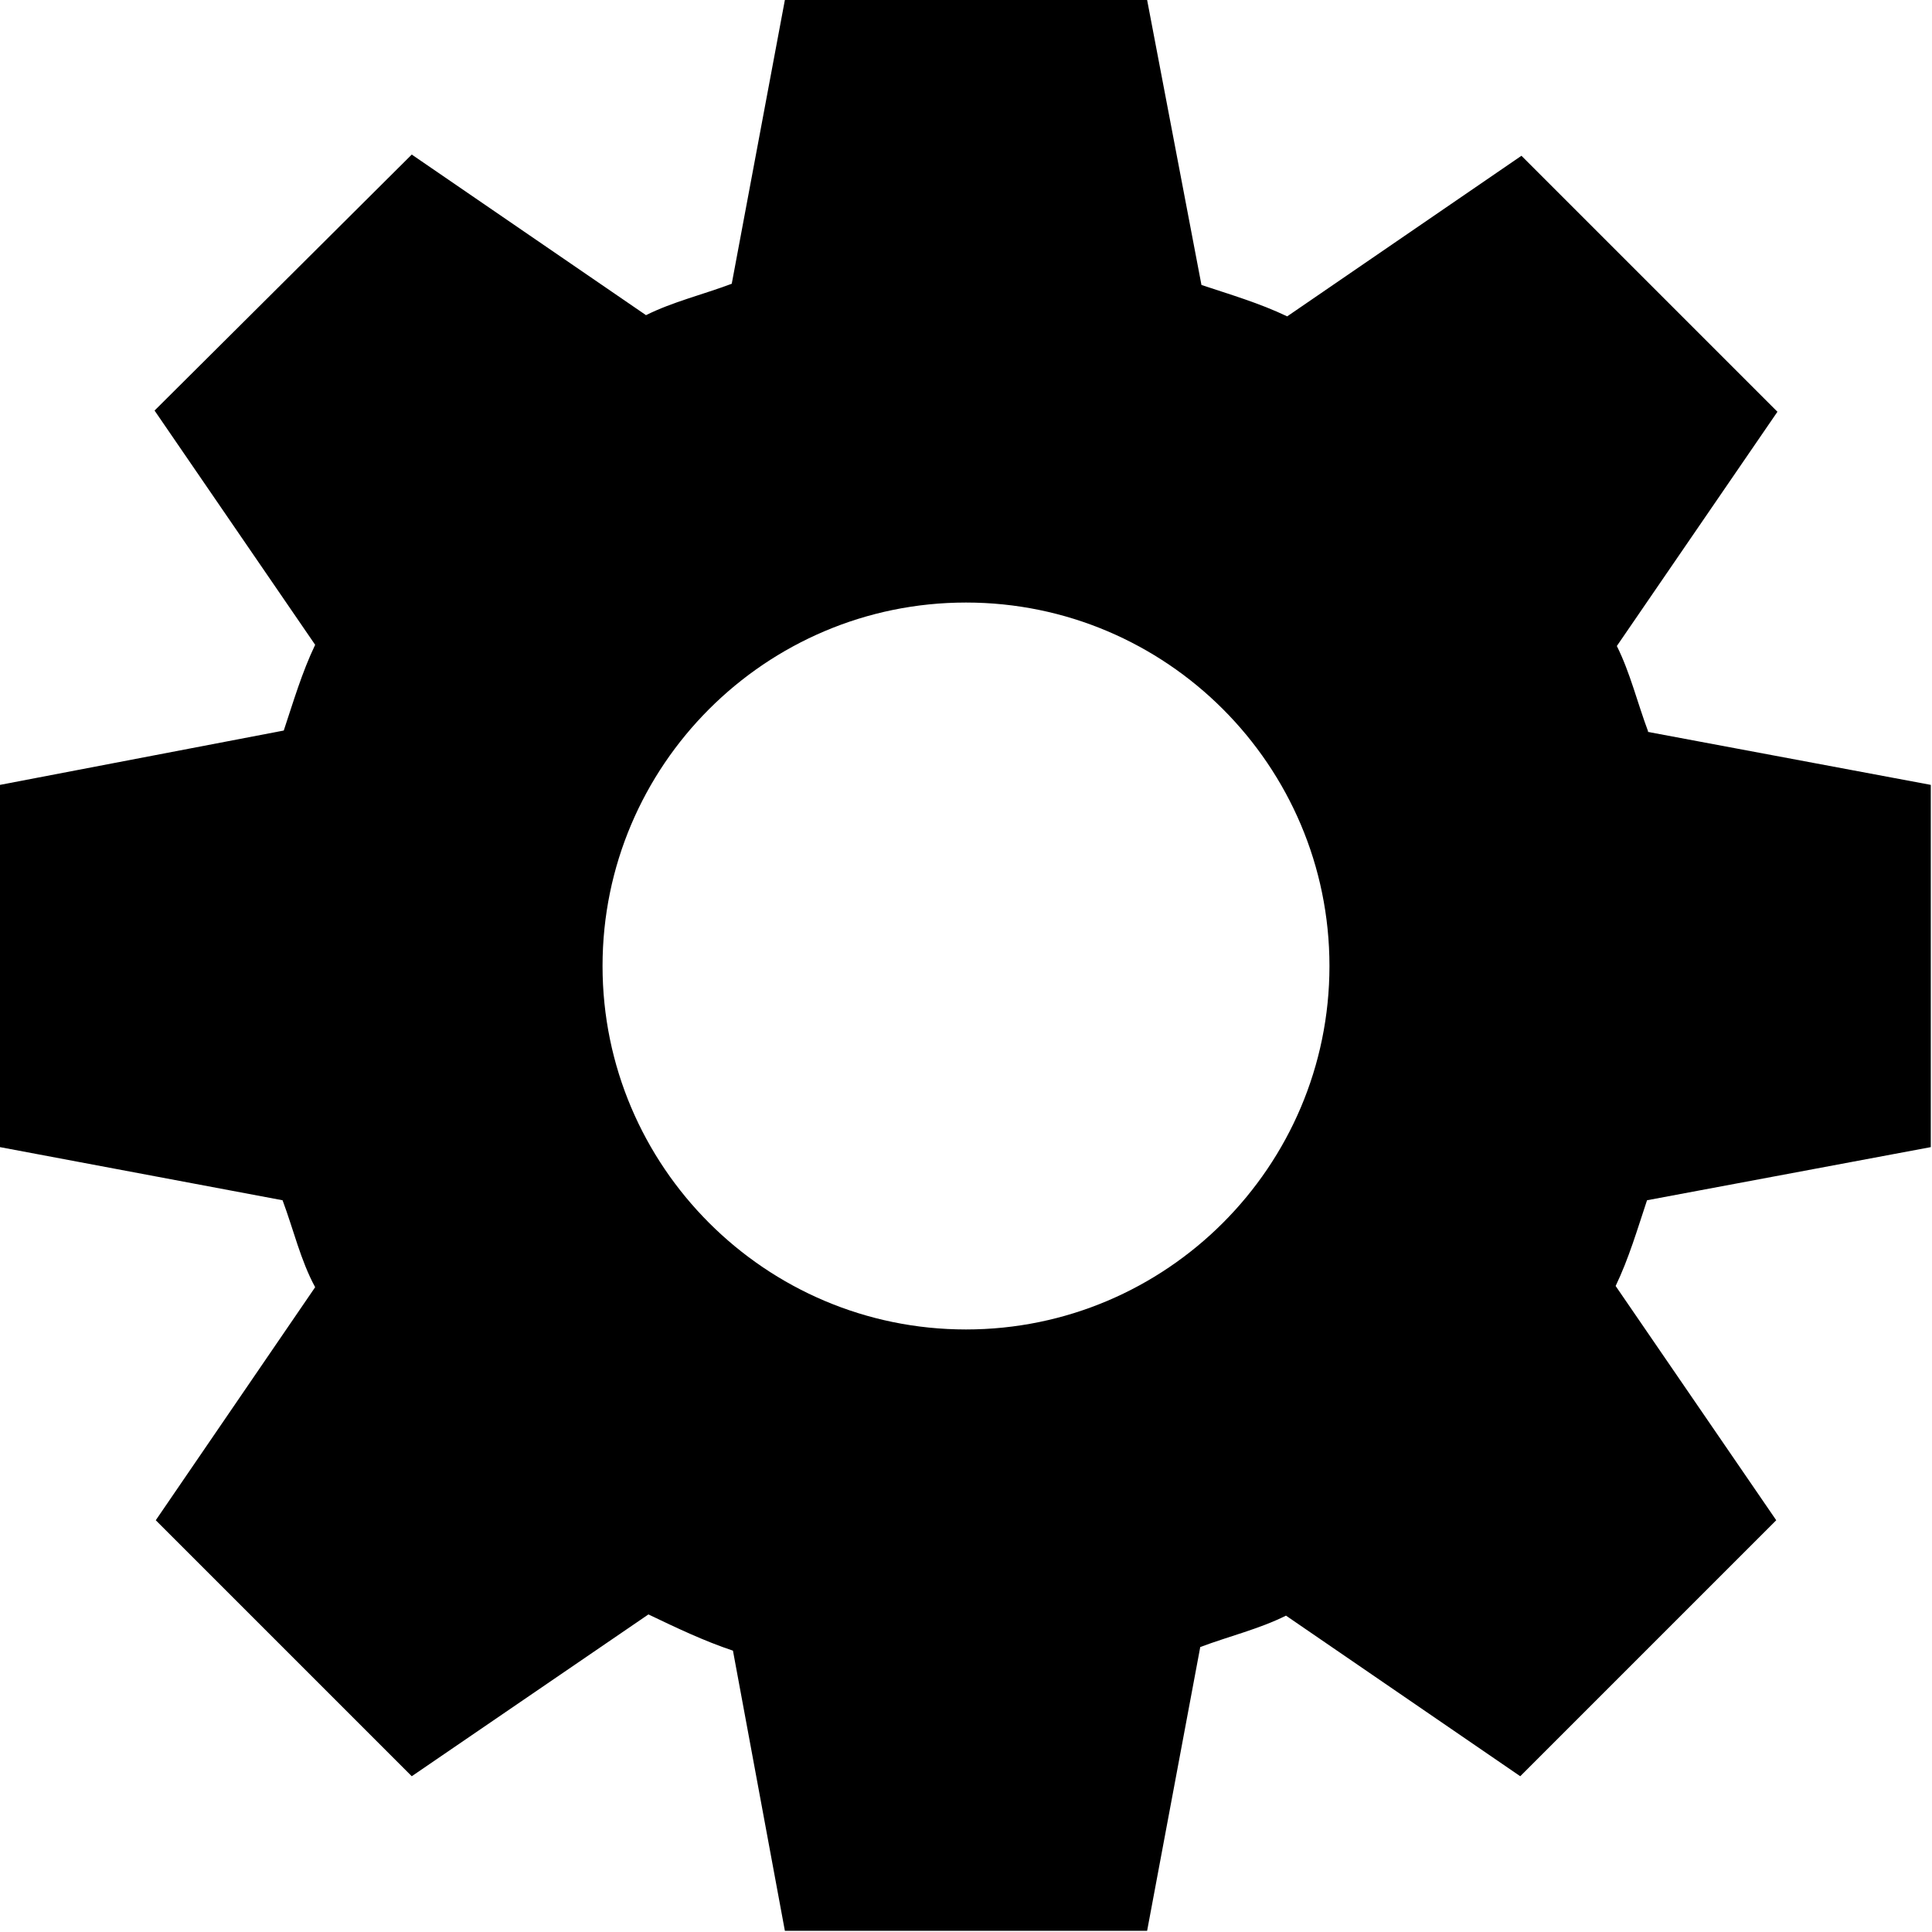
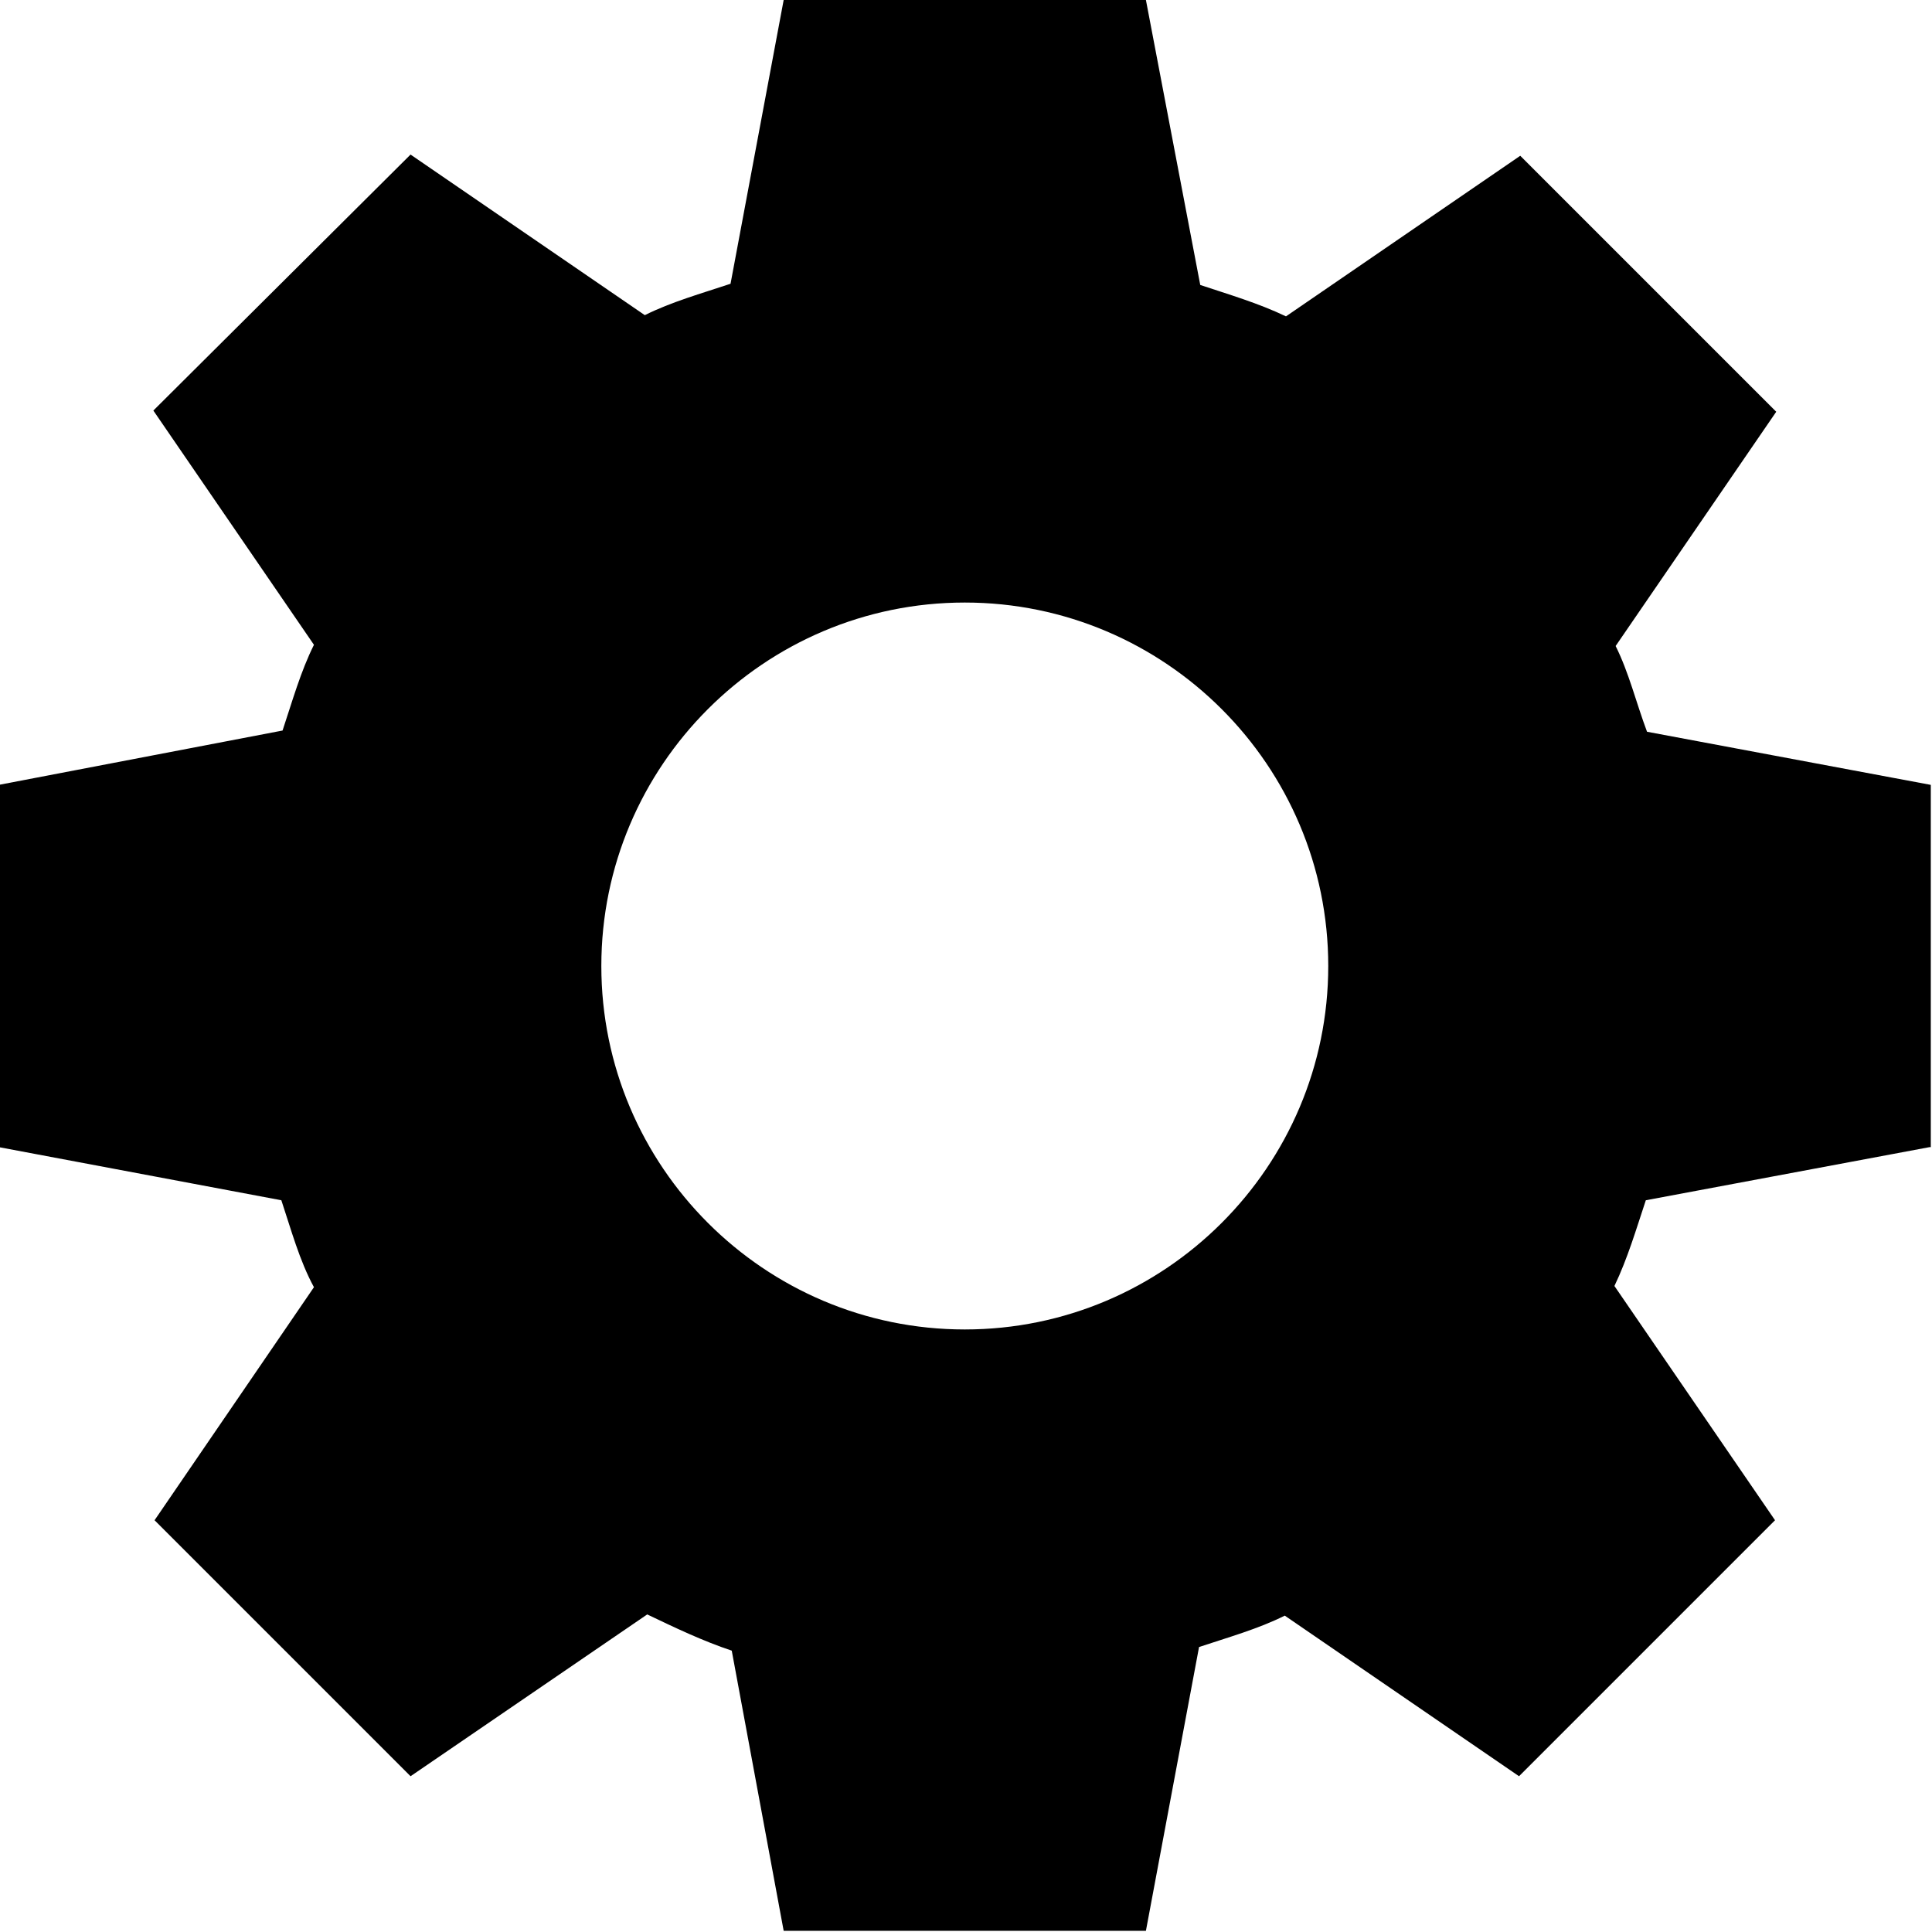
<svg xmlns="http://www.w3.org/2000/svg" viewBox="0 0 16 16">
-   <path d="M11.01,8c0,1.66-1.35,3.01-3.01,3.01s-3.01-1.35-3.01-3.01,1.35-3.01,3.01-3.01,3.01,1.35,3.01,3.01M13.65,6.06c-.09-.24-.15-.49-.26-.71l1.33-1.94-2.12-2.12-1.94,1.33c-.23-.11-.47-.18-.71-.26L9.5,0h-3l-.44,2.35c-.24.09-.49.15-.71.26l-1.94-1.33L1.28,3.4l1.33,1.94c-.11.23-.18.47-.26.71L0,6.5v3l2.34.44c.09.24.15.5.27.72l-1.32,1.93,2.12,2.12,1.96-1.34c.23.11.46.22.7.3l.43,2.32h3l.44-2.35c.24-.09.49-.15.71-.26l1.94,1.33,2.12-2.12-1.33-1.94c.11-.23.18-.47.26-.71l2.35-.44v-3l-2.35-.44Z" />
+   <path d="M15.99,9.5v-3l-2.35-.44c-.09-.24-.15-.49-.26-.71l1.33-1.94-2.12-2.12-1.94,1.33c-.23-.11-.47-.18-.71-.26L9.49,0h-3l-.44,2.35c-.24.08-.49.15-.71.26l-1.94-1.33L1.27,3.4l1.33,1.94c-.11.22-.18.47-.26.71L-.01,6.5v3l2.34.44c.08.24.15.5.27.72l-1.32,1.93,2.12,2.12,1.96-1.34c.23.11.46.22.7.3l.43,2.32h3l.44-2.35c.24-.08.49-.15.71-.26l1.94,1.33,2.12-2.12-1.33-1.94c.11-.23.18-.47.26-.71l2.35-.44ZM7.99,11.01c-1.66,0-3.01-1.35-3.01-3.01s1.35-3.01,3.01-3.01,3.01,1.35,3.01,3.01-1.35,3.01-3.01,3.01Z" />
</svg>
